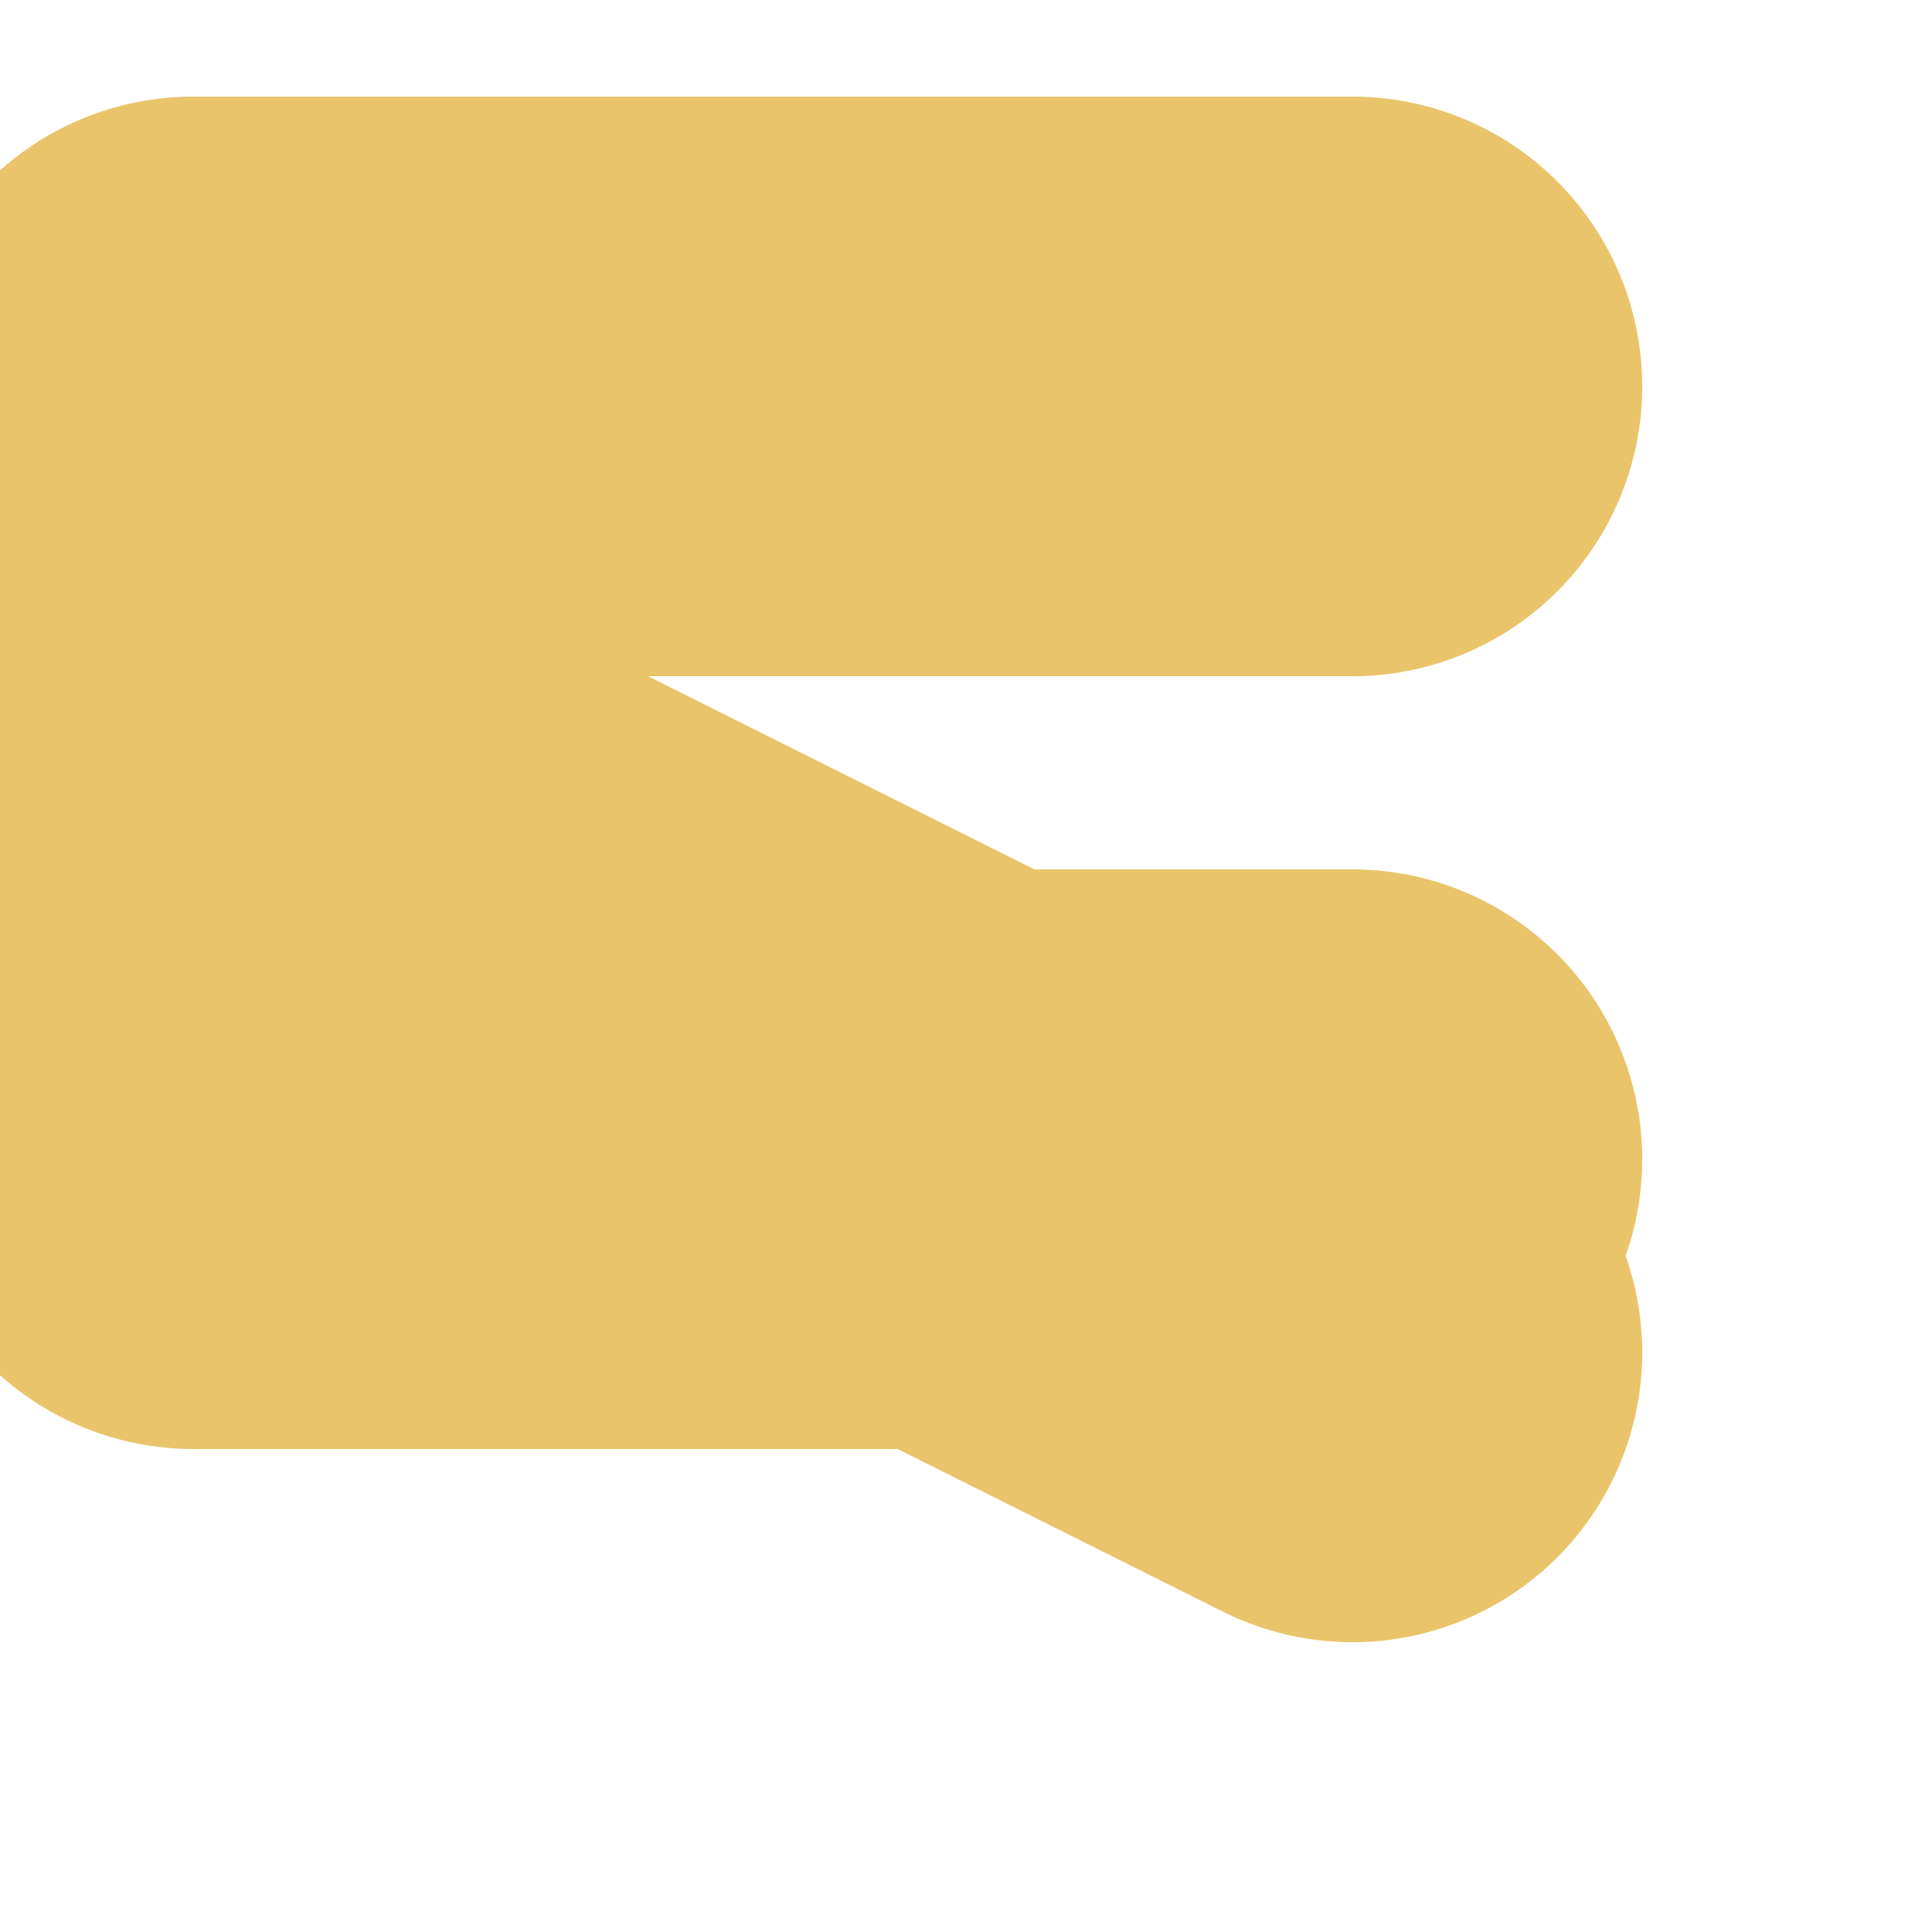
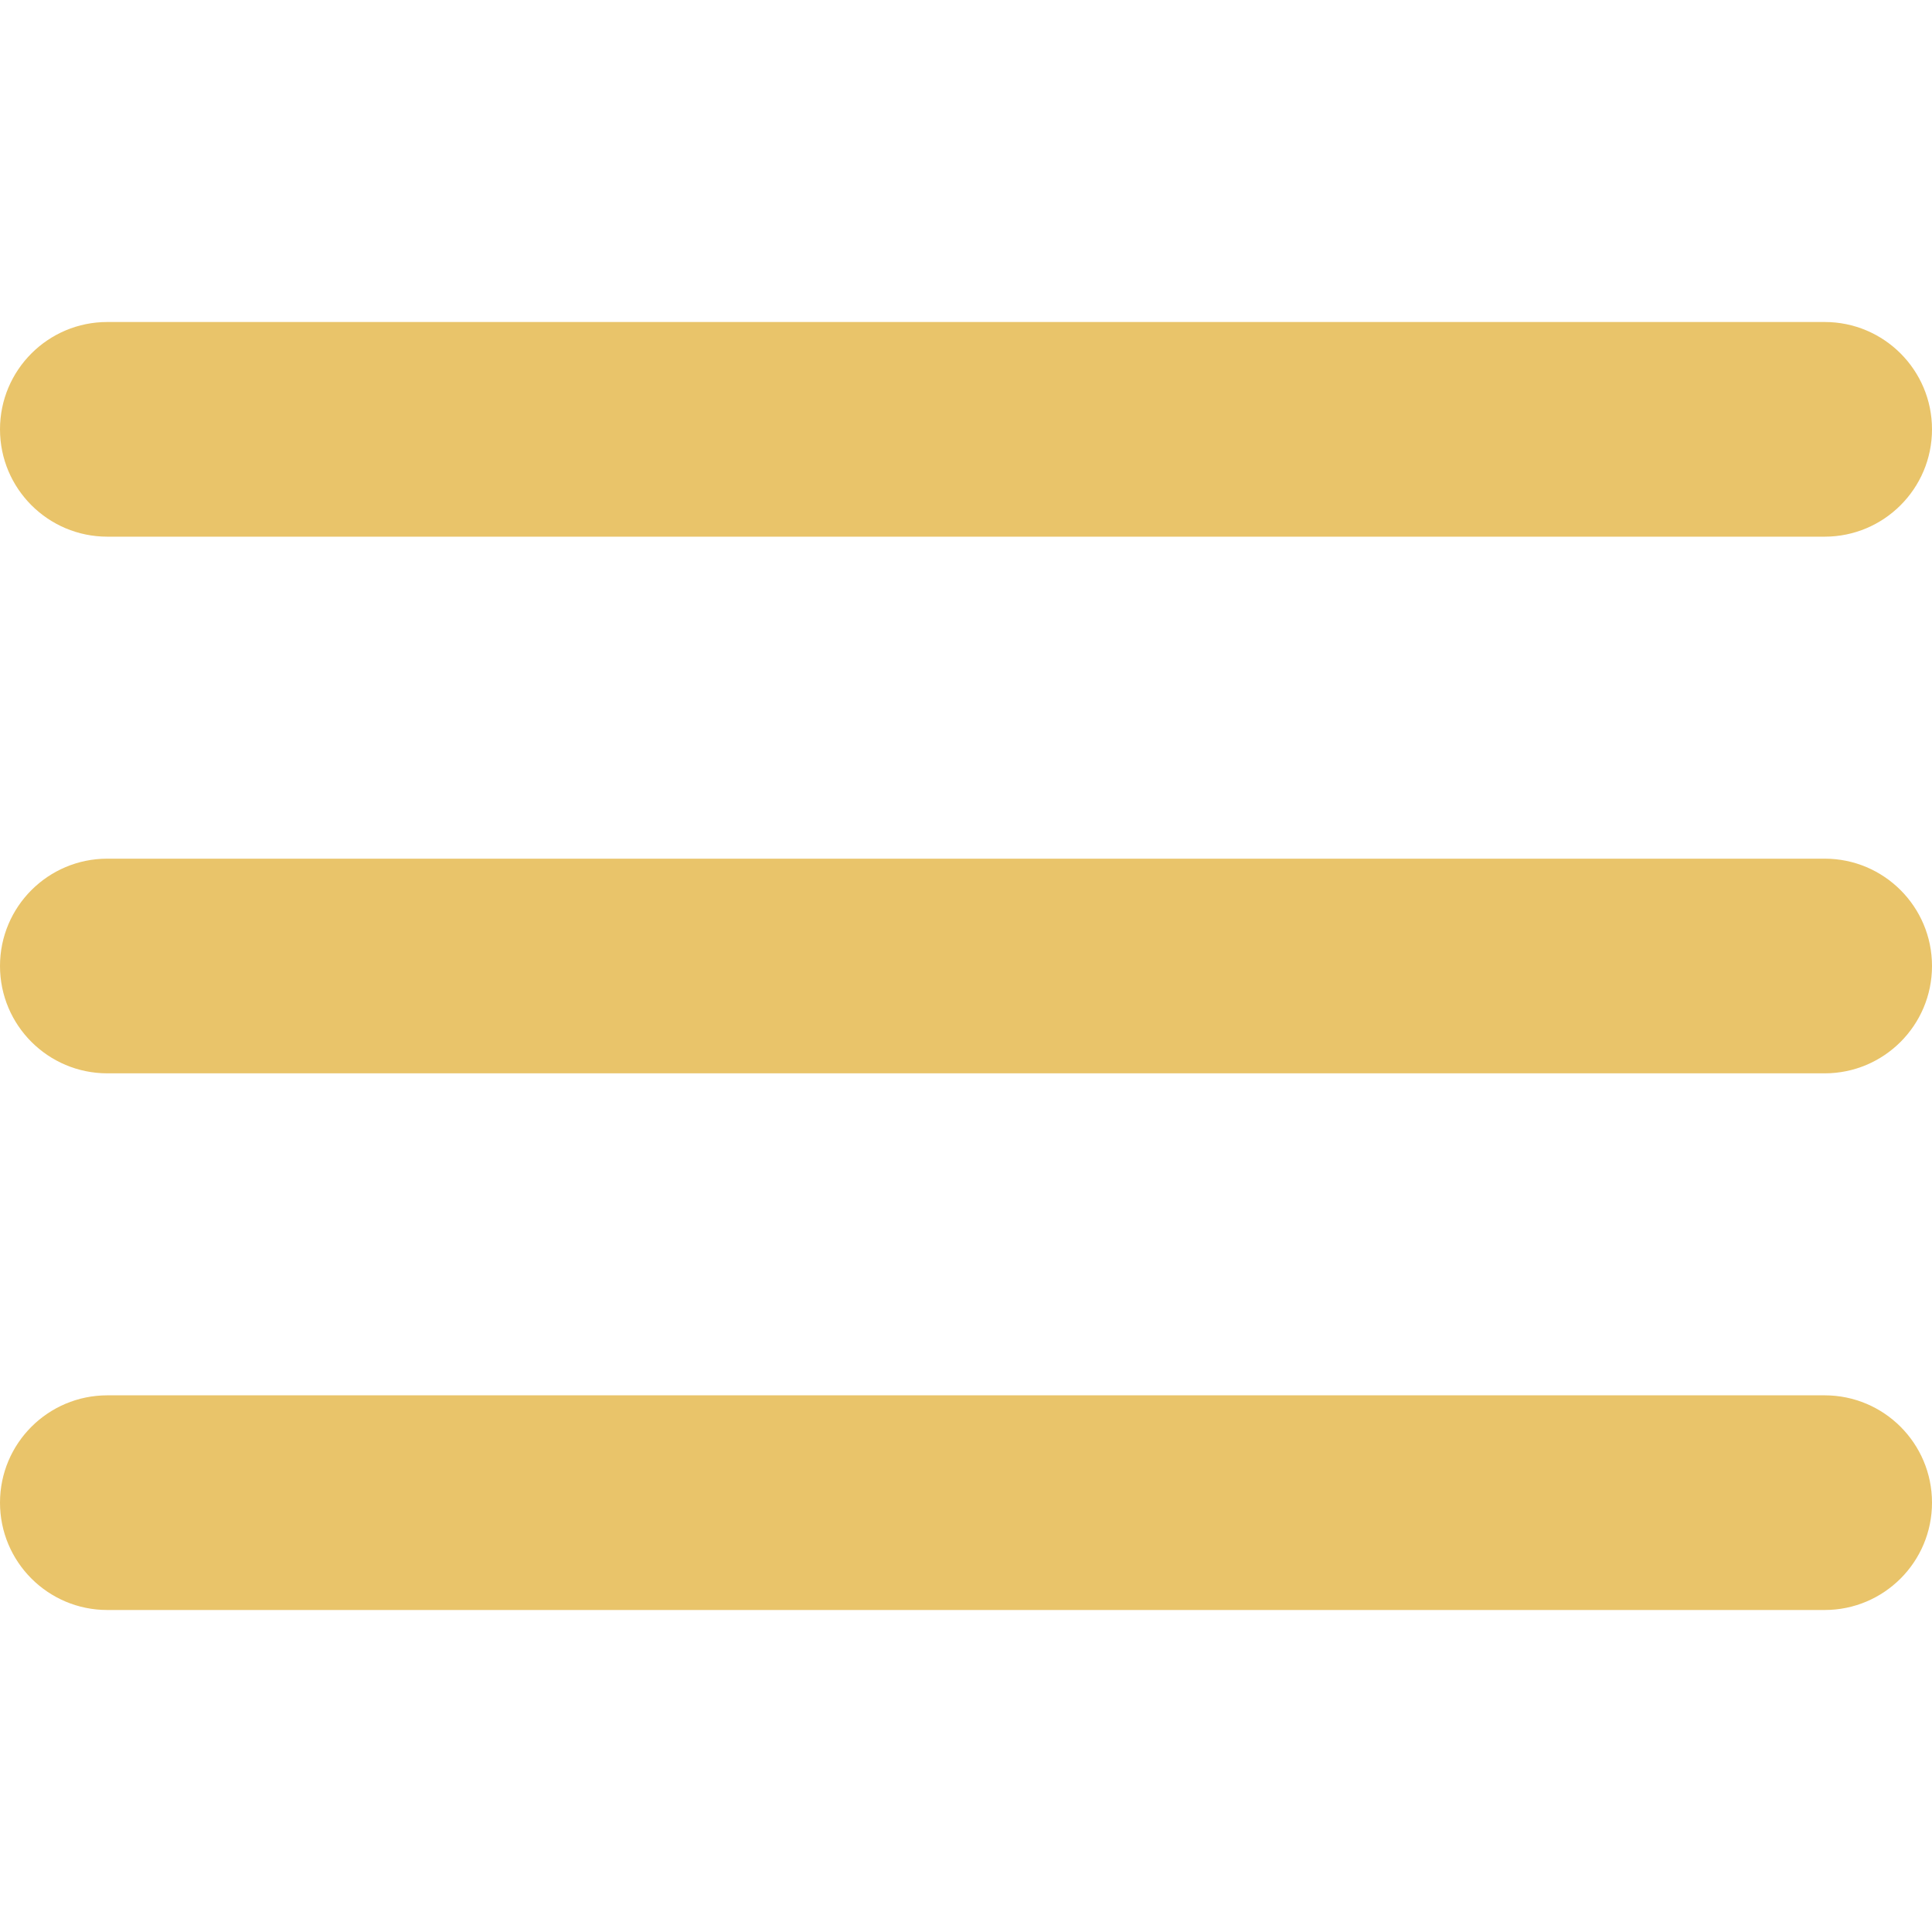
- <svg xmlns="http://www.w3.org/2000/svg" viewBox="0 0 10 10" fill="none" stroke="#E9C46A" stroke-width="3" stroke-linecap="round" stroke-linejoin="round" class="feather feather-menu">
-   <line x1="1" y1="4" x2="7" y2="7" />
-   <line x1="1" y1="2" x2="7" y2="2" />
-   <line x1="1" y1="6" x2="7" y2="6" />
+ <svg xmlns="http://www.w3.org/2000/svg" width="30px" height="30px" viewBox="0 0 18 18">
+   <path fill="#E9C46A" d="M17 5H1a1 1 0 0 1 0-2h16a1 1 0 0 1 0 2zm0 5H1a1 1 0 0 1 0-2h16a1 1 0 0 1 0 2zm0 5H1a1 1 0 0 1 0-2h16a1 1 0 0 1 0 2z" />
</svg>
